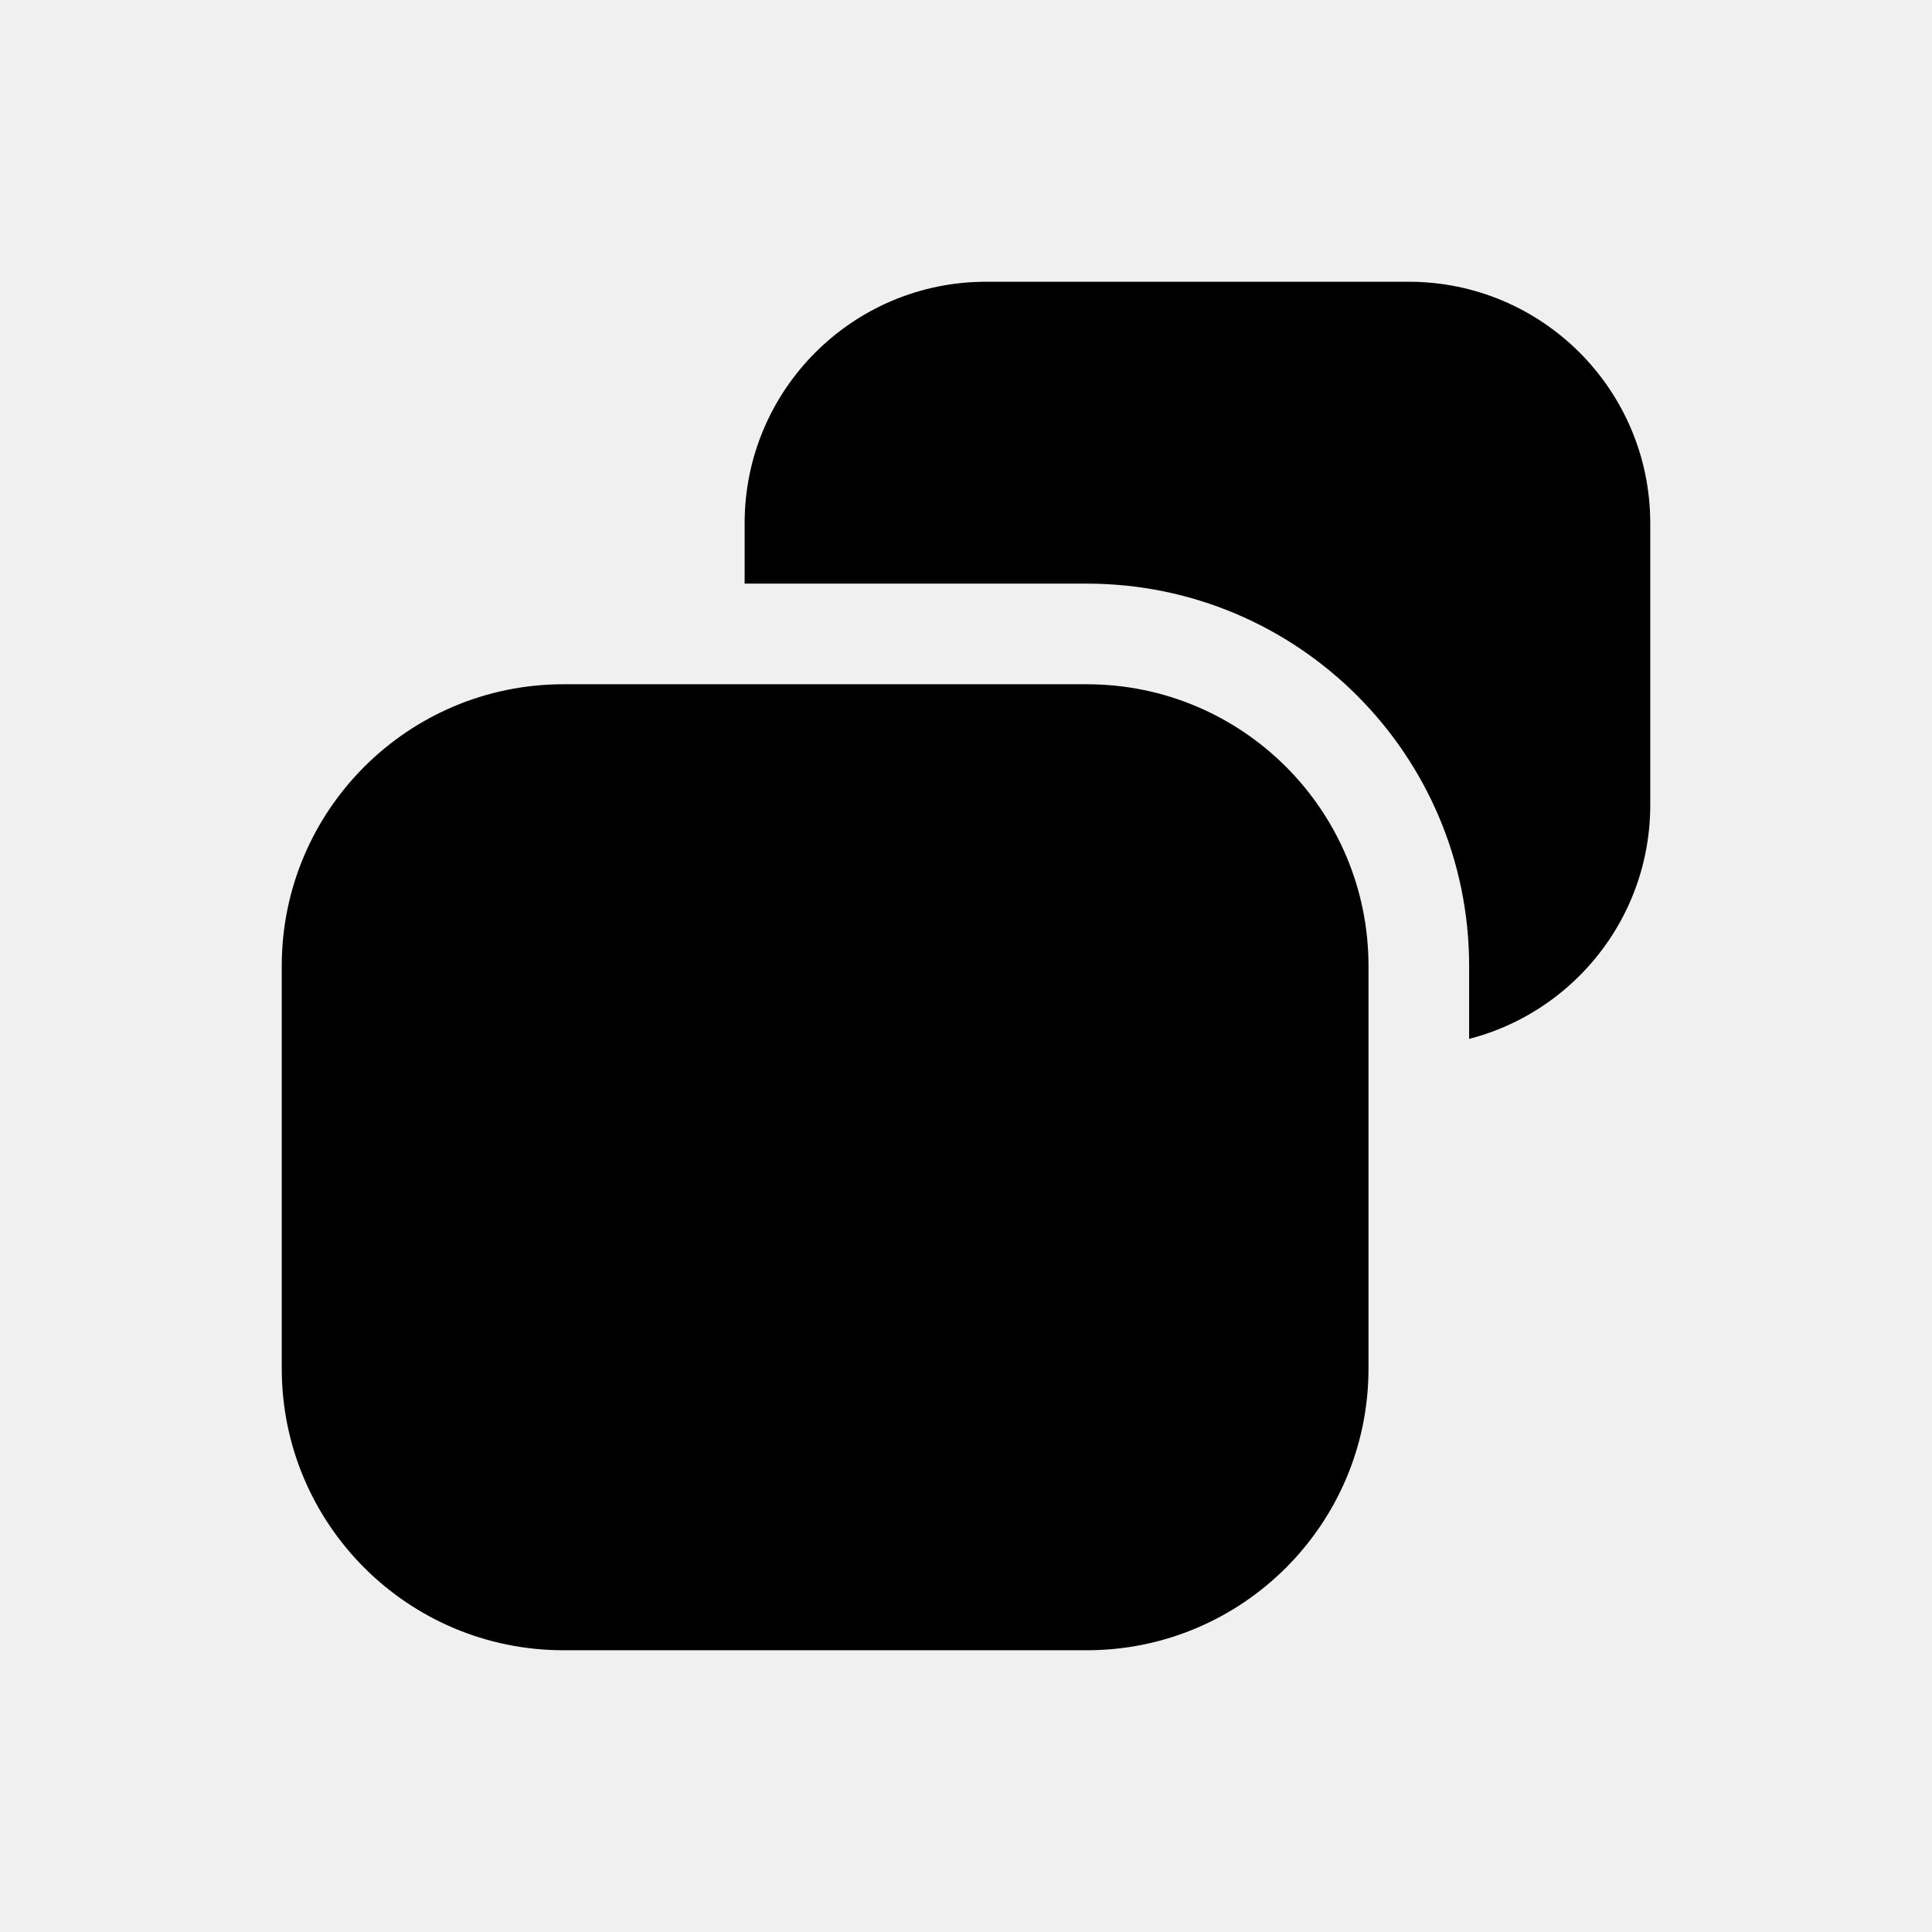
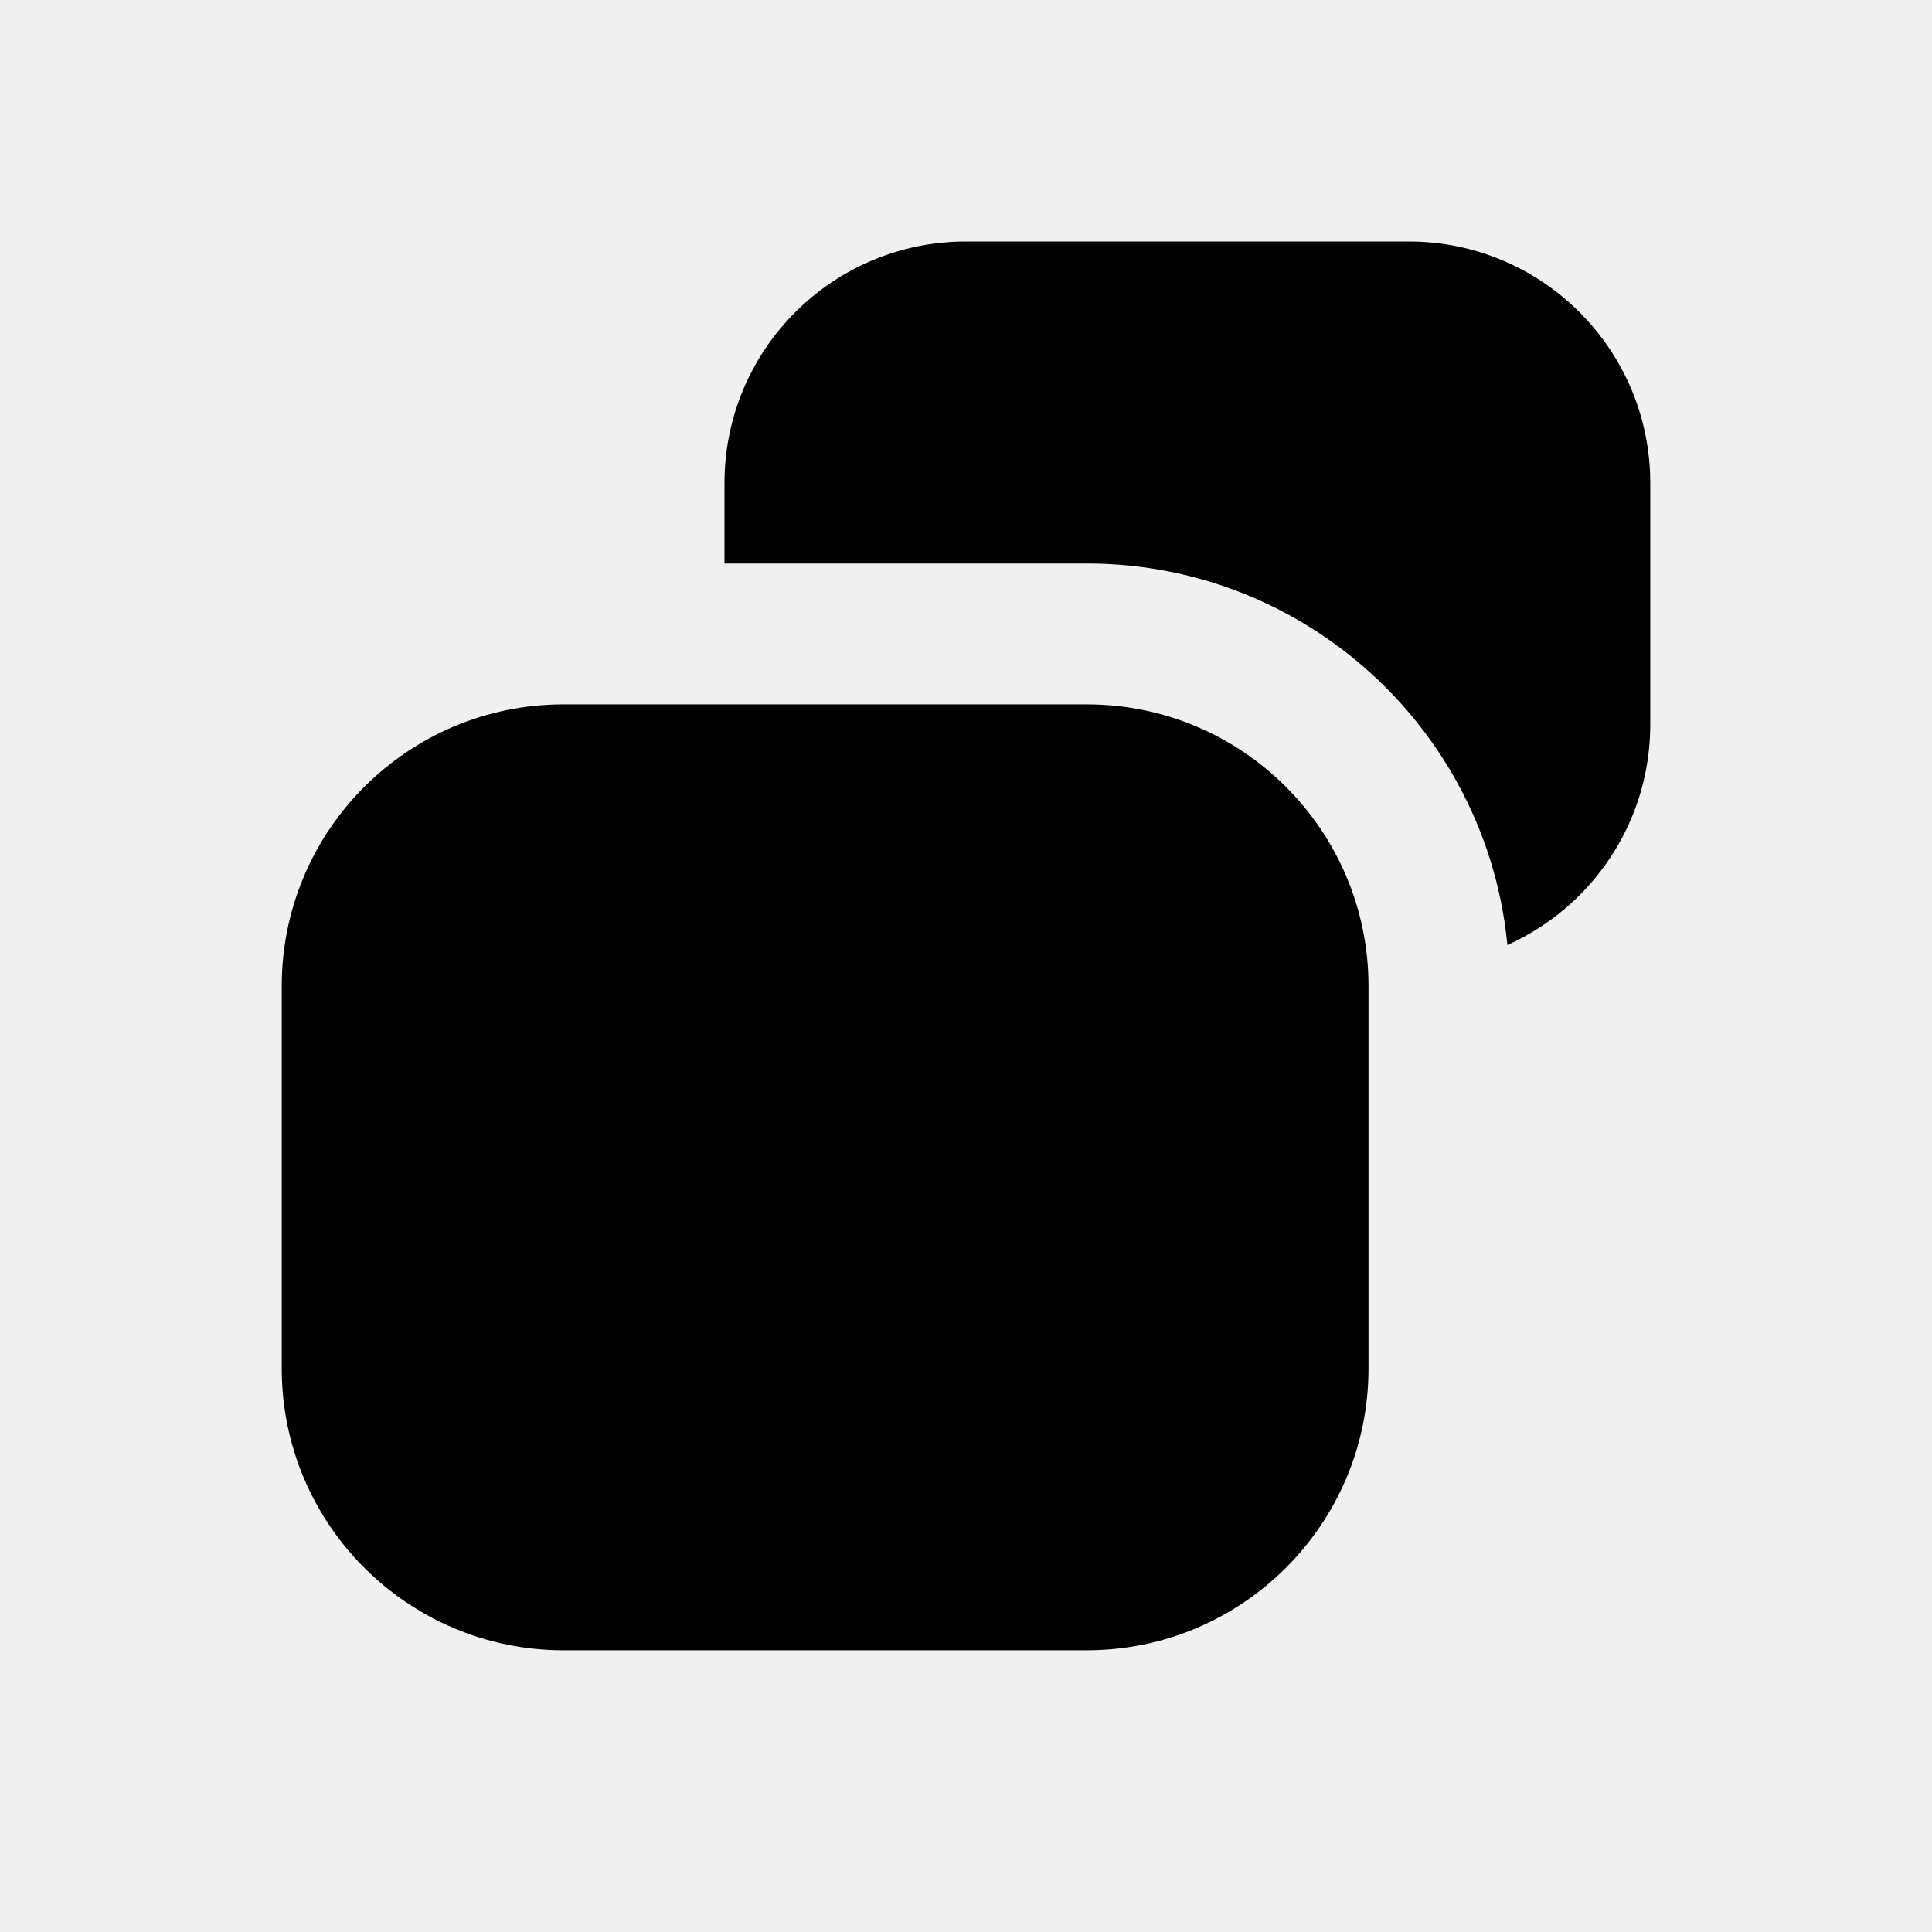
<svg xmlns="http://www.w3.org/2000/svg" width="24" height="24" viewBox="0 0 24 24">
  <defs>
    <mask id="gap">
      <rect width="24" height="24" fill="white" />
-       <rect x="2.25" y="7.25" width="16" height="14.5" rx="4.75" fill="black" />
+       <rect x="1.75" y="7" width="17" height="15.25" rx="5.25" fill="black" />
    </mask>
  </defs>
-   <rect x="9.25" y="3.5" width="11.25" height="9.5" rx="3" fill="#000000" mask="url(#gap)" />
-   <rect x="3.5" y="8.5" width="13.5" height="12" rx="3.5" fill="#000000" />
+   <rect x="9" y="3" width="11.5" height="9" rx="3" fill="#000000" mask="url(#gap)" />
+   <rect x="3.5" y="8.75" width="13.5" height="11.75" rx="3.5" fill="#000000" />
</svg>
